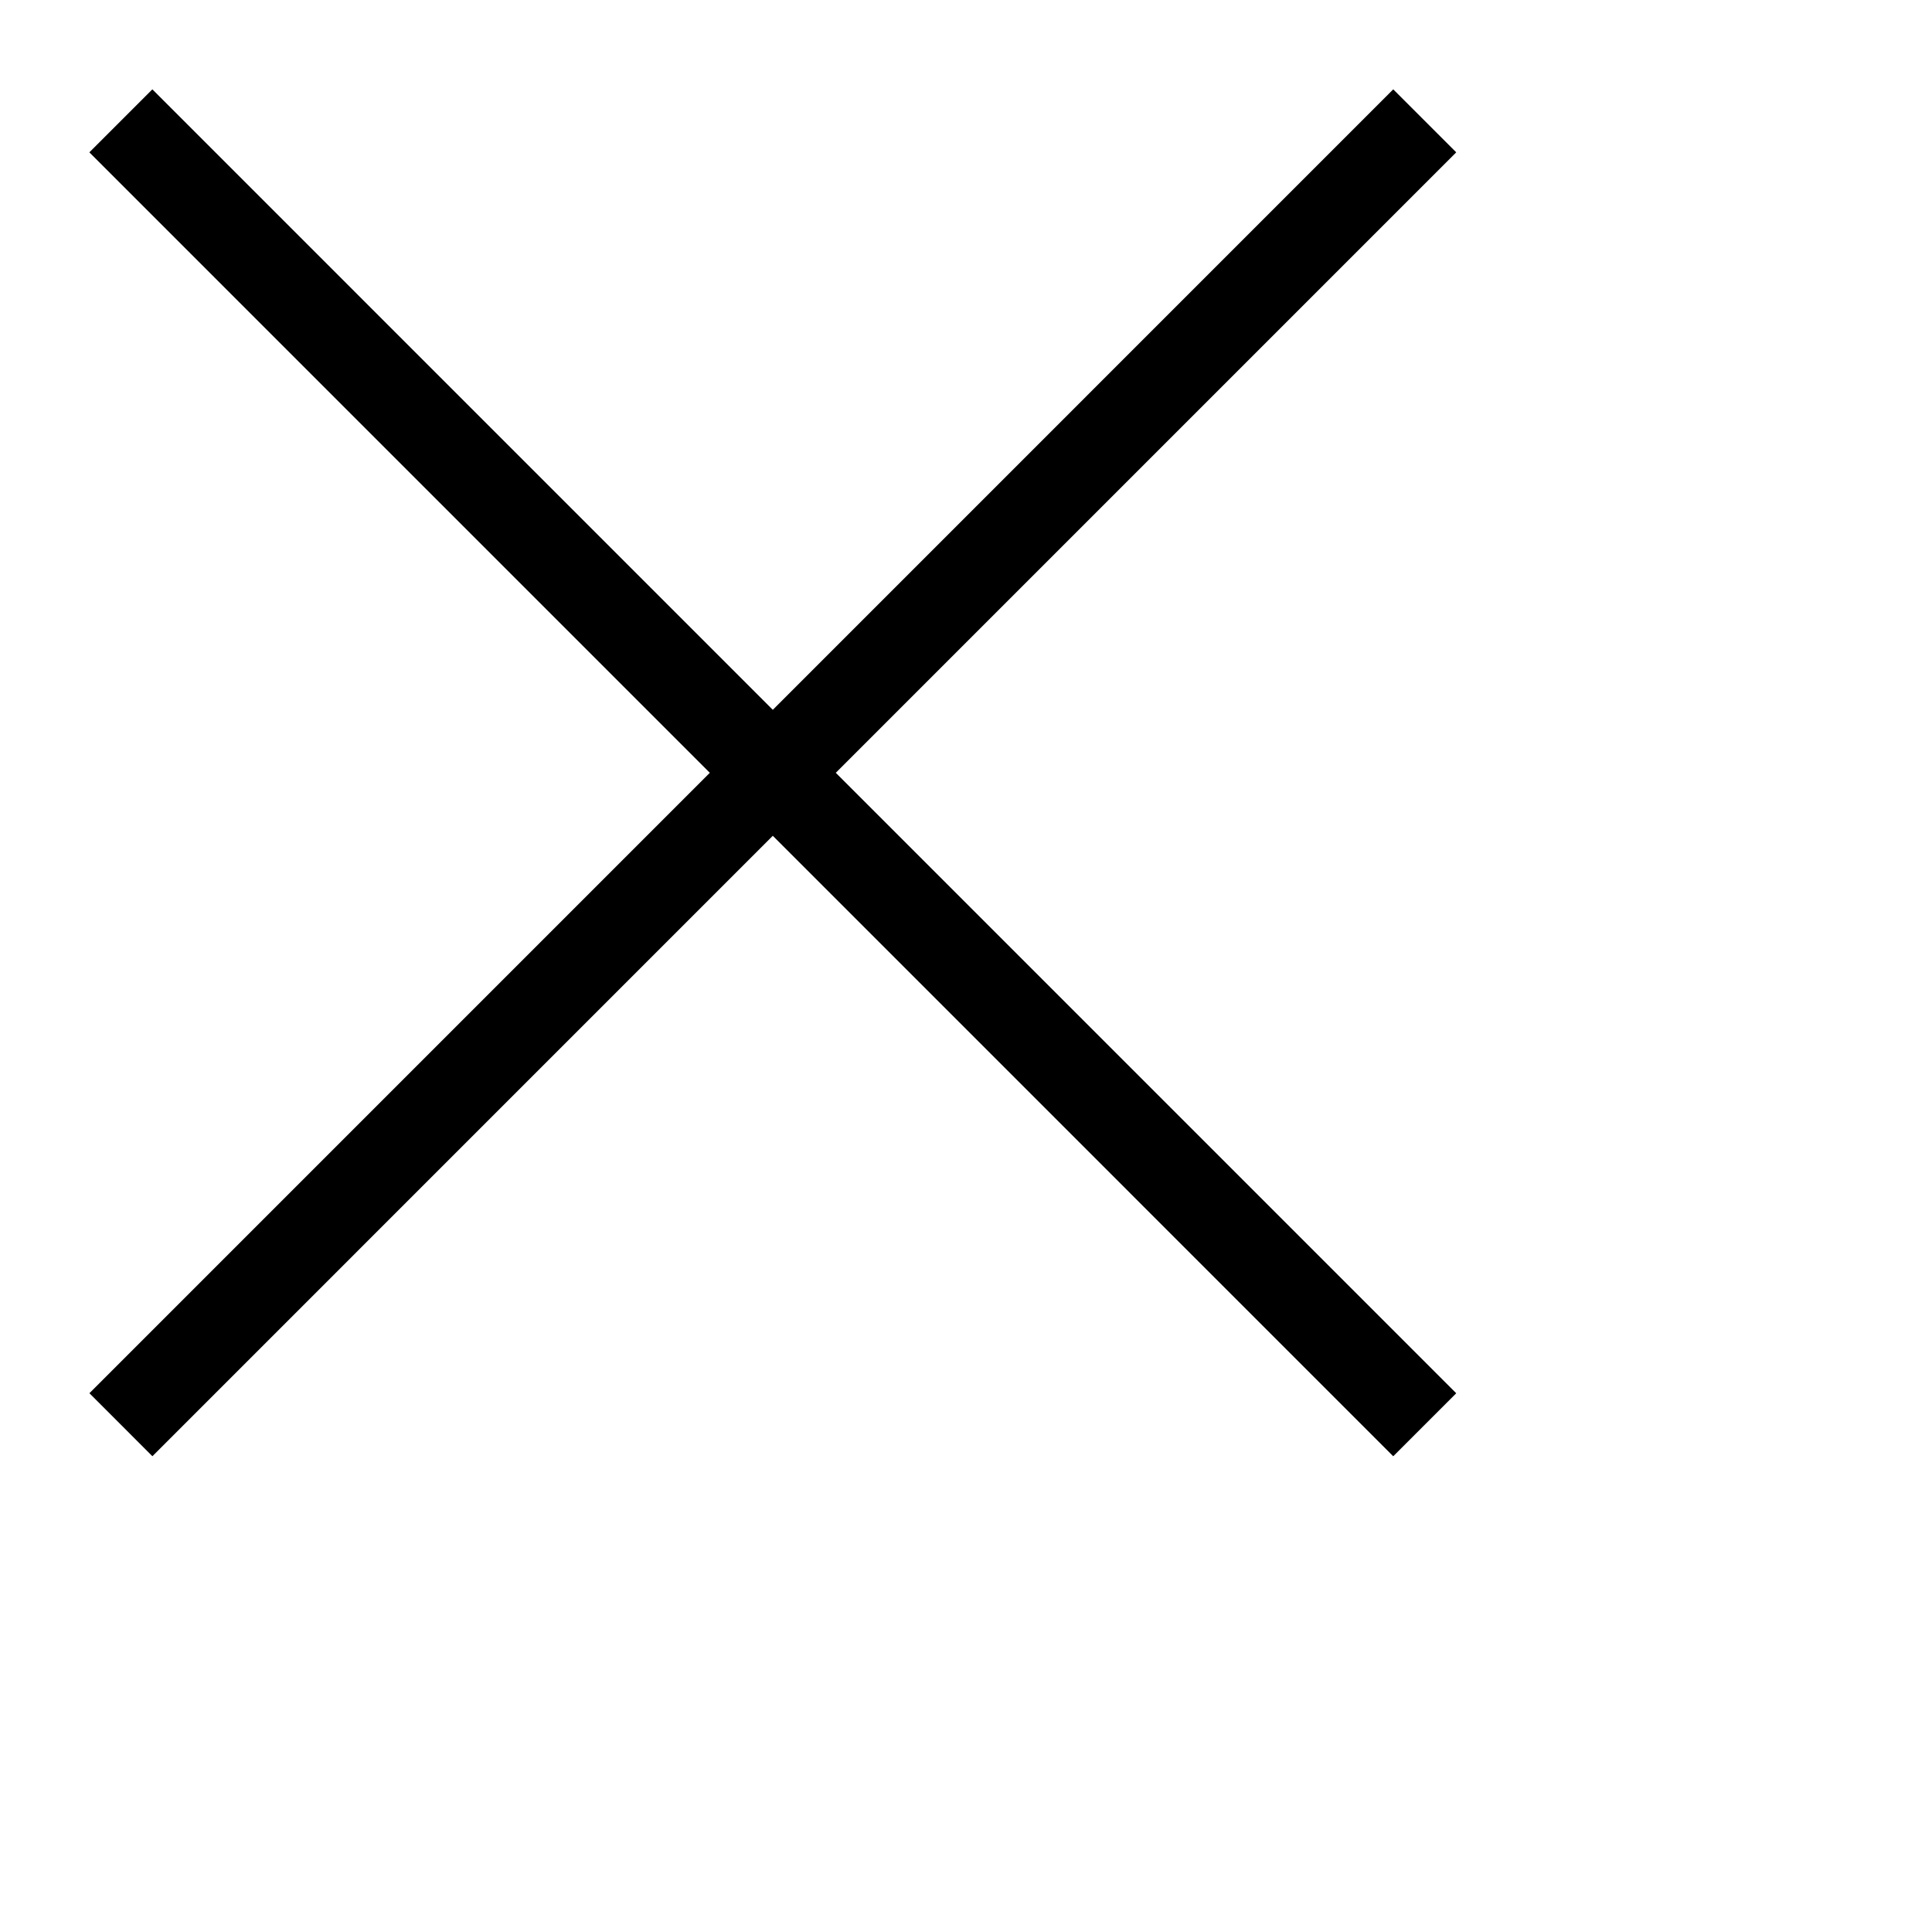
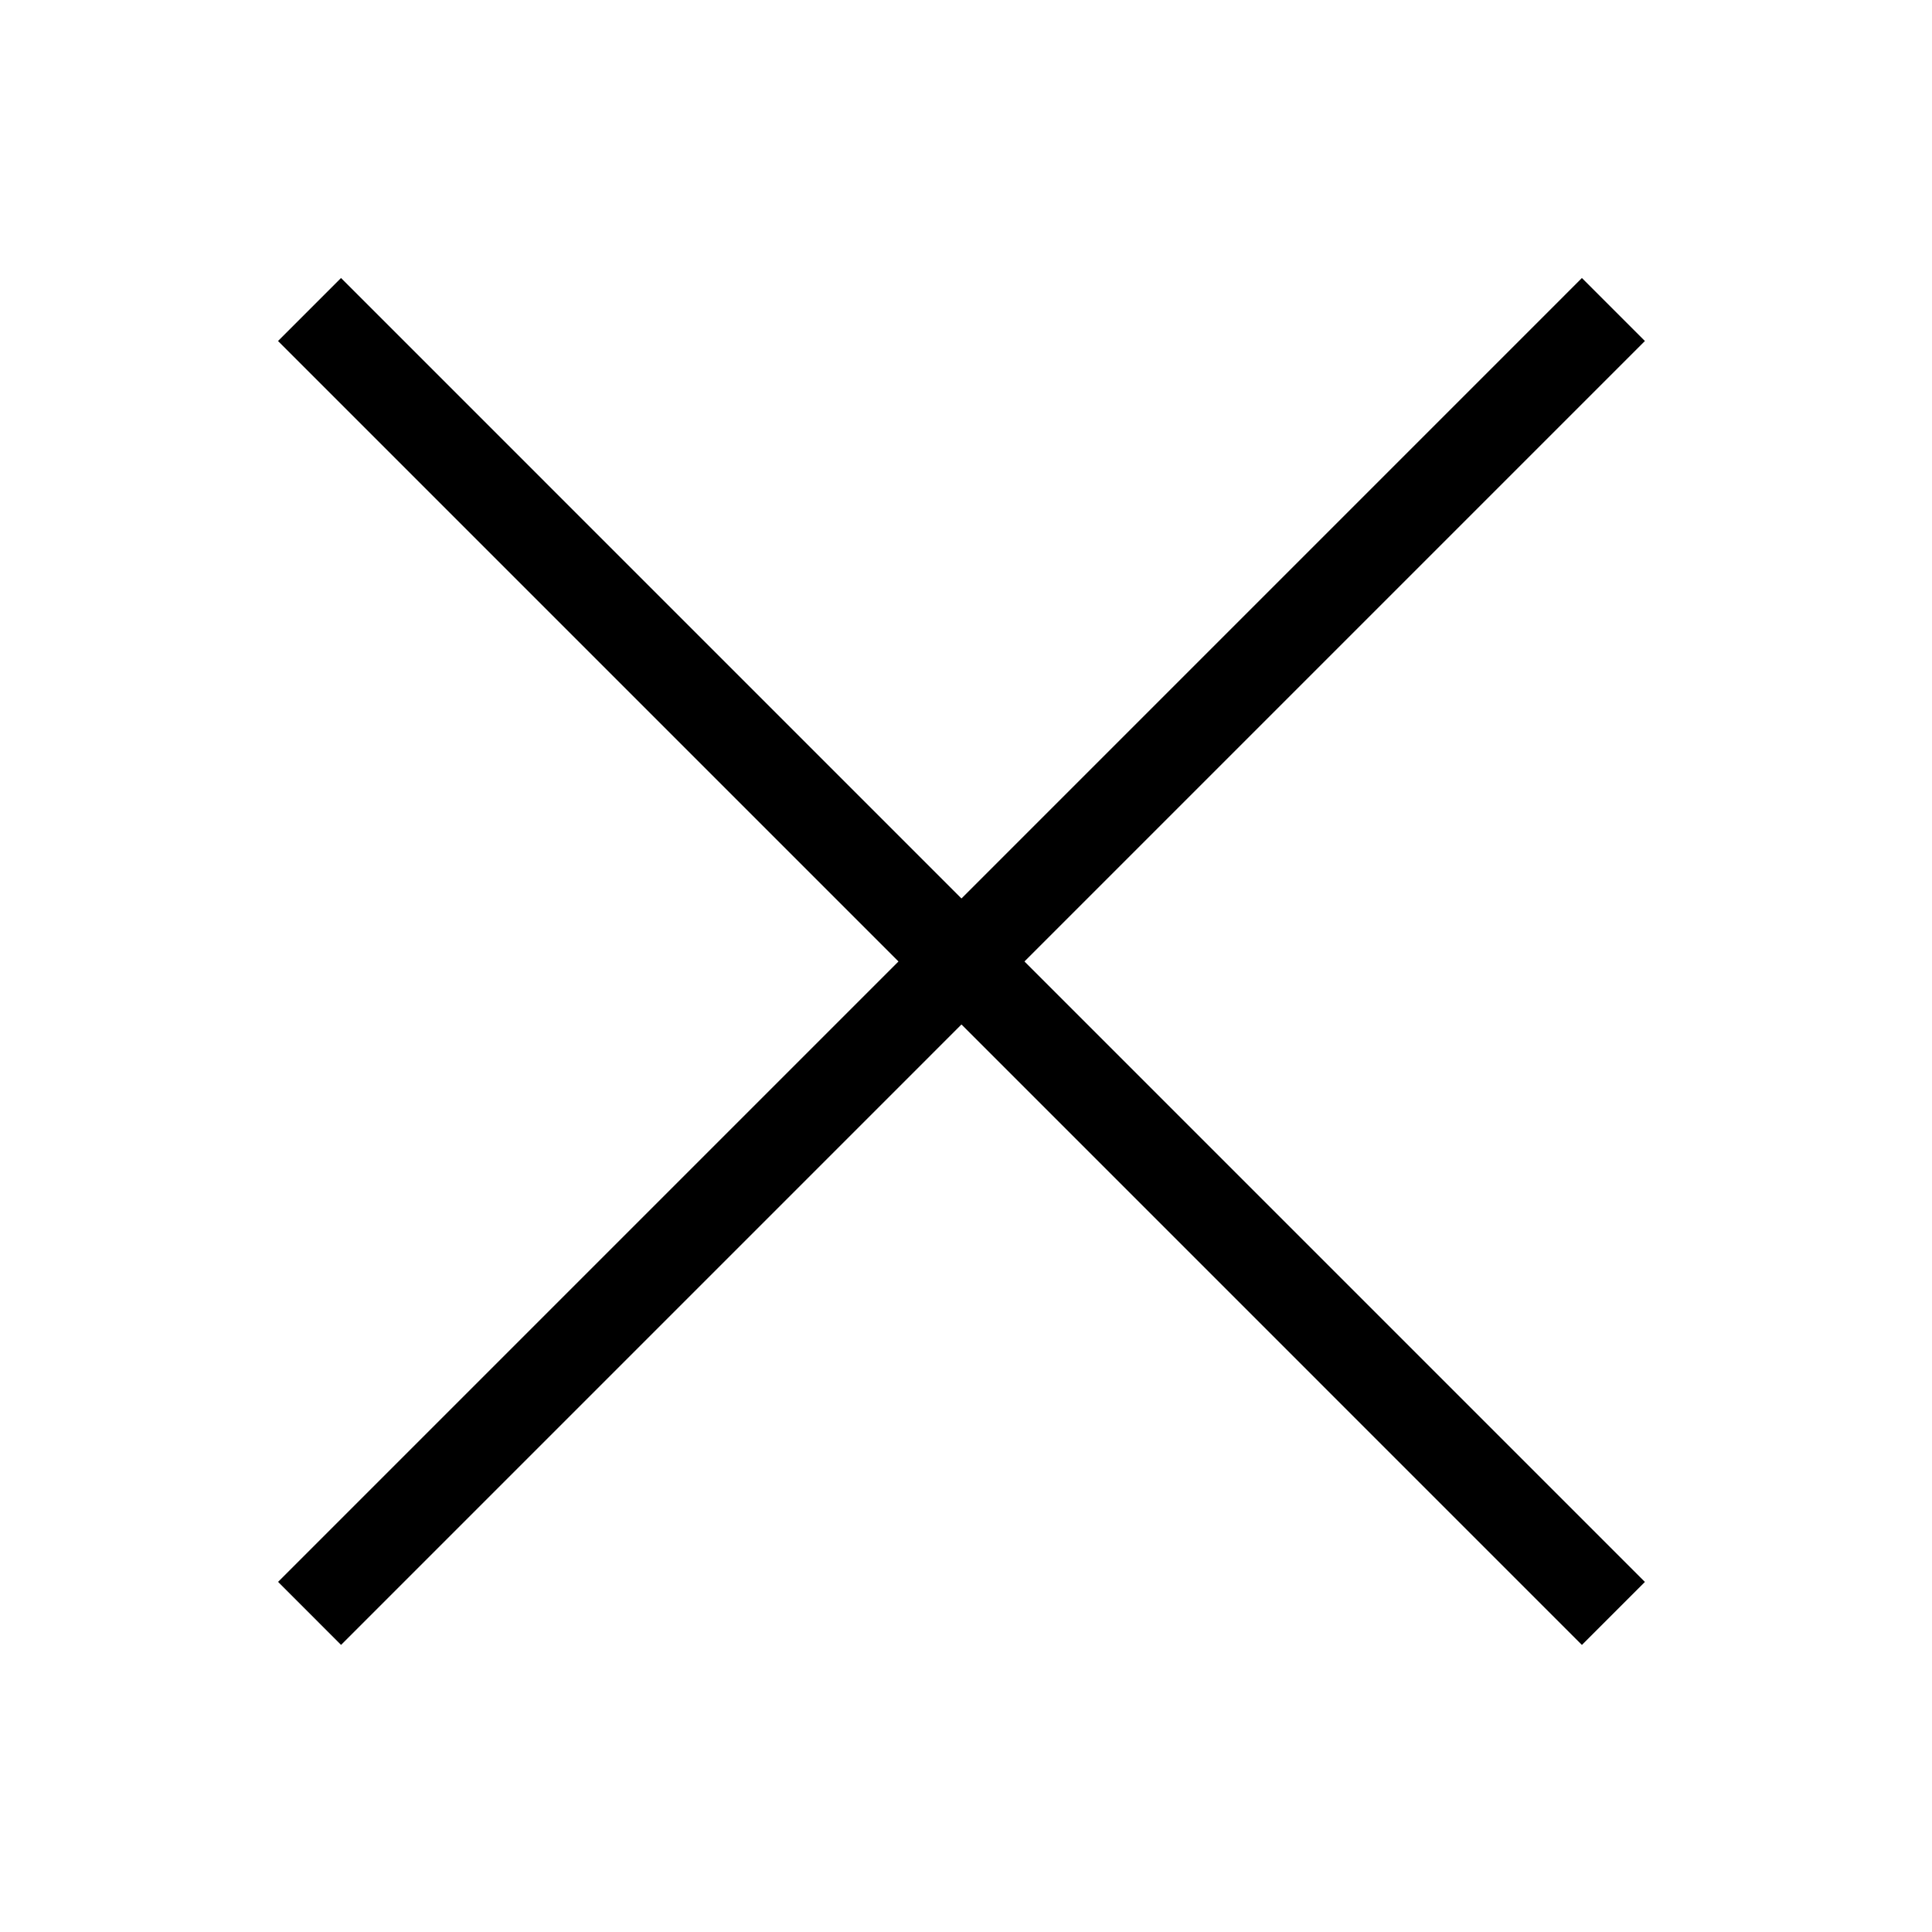
<svg xmlns="http://www.w3.org/2000/svg" t="1652354855827" class="icon" viewBox="0 0 1024 1024" version="1.1" p-id="1954" width="200" height="200">
  <defs>
    <style type="text/css" />
  </defs>
-   <g transform="scale(0.8)">
+   <g transform="translate(100, 100) scale(0.8)">
    <path d="M964.794 100.926 923.057 59.19 511.999 470.263 100.938 59.19 59.204 100.926 470.264 512 59.233 923.046 100.968 964.781 511.999 553.737 923.057 964.809 964.794 923.073 553.733 512Z" p-id="1955" />
  </g>
</svg>
